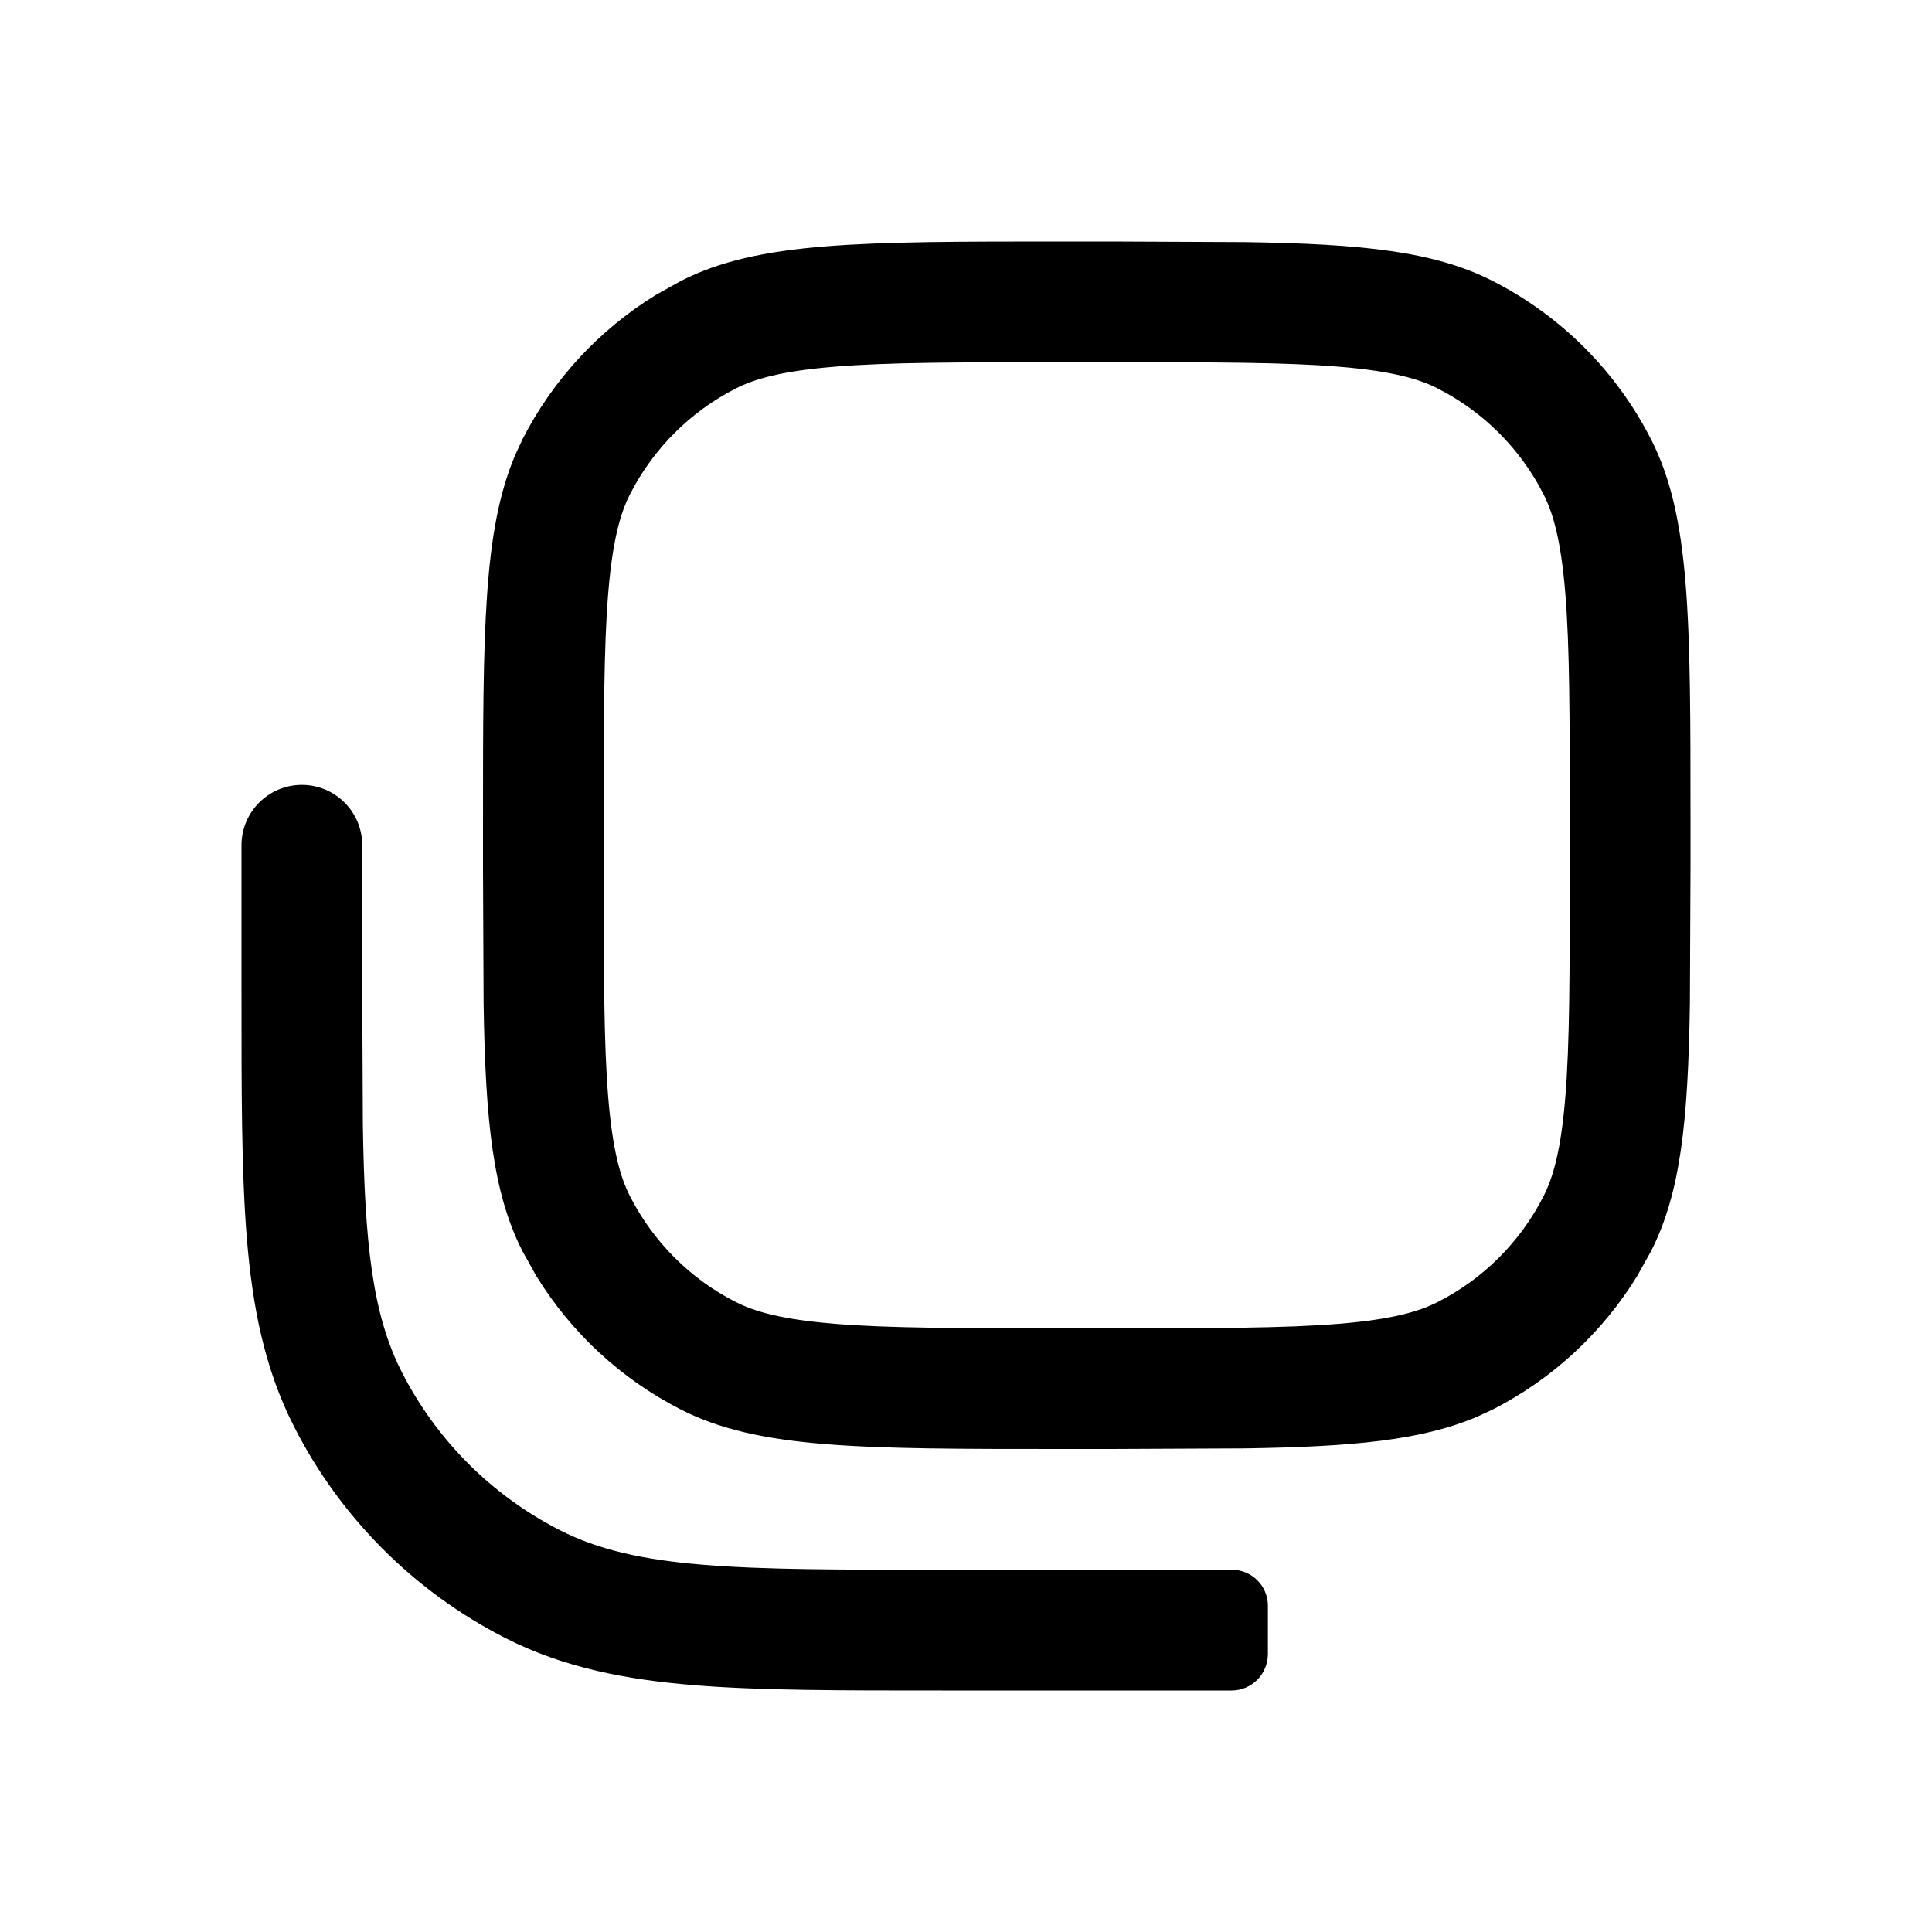
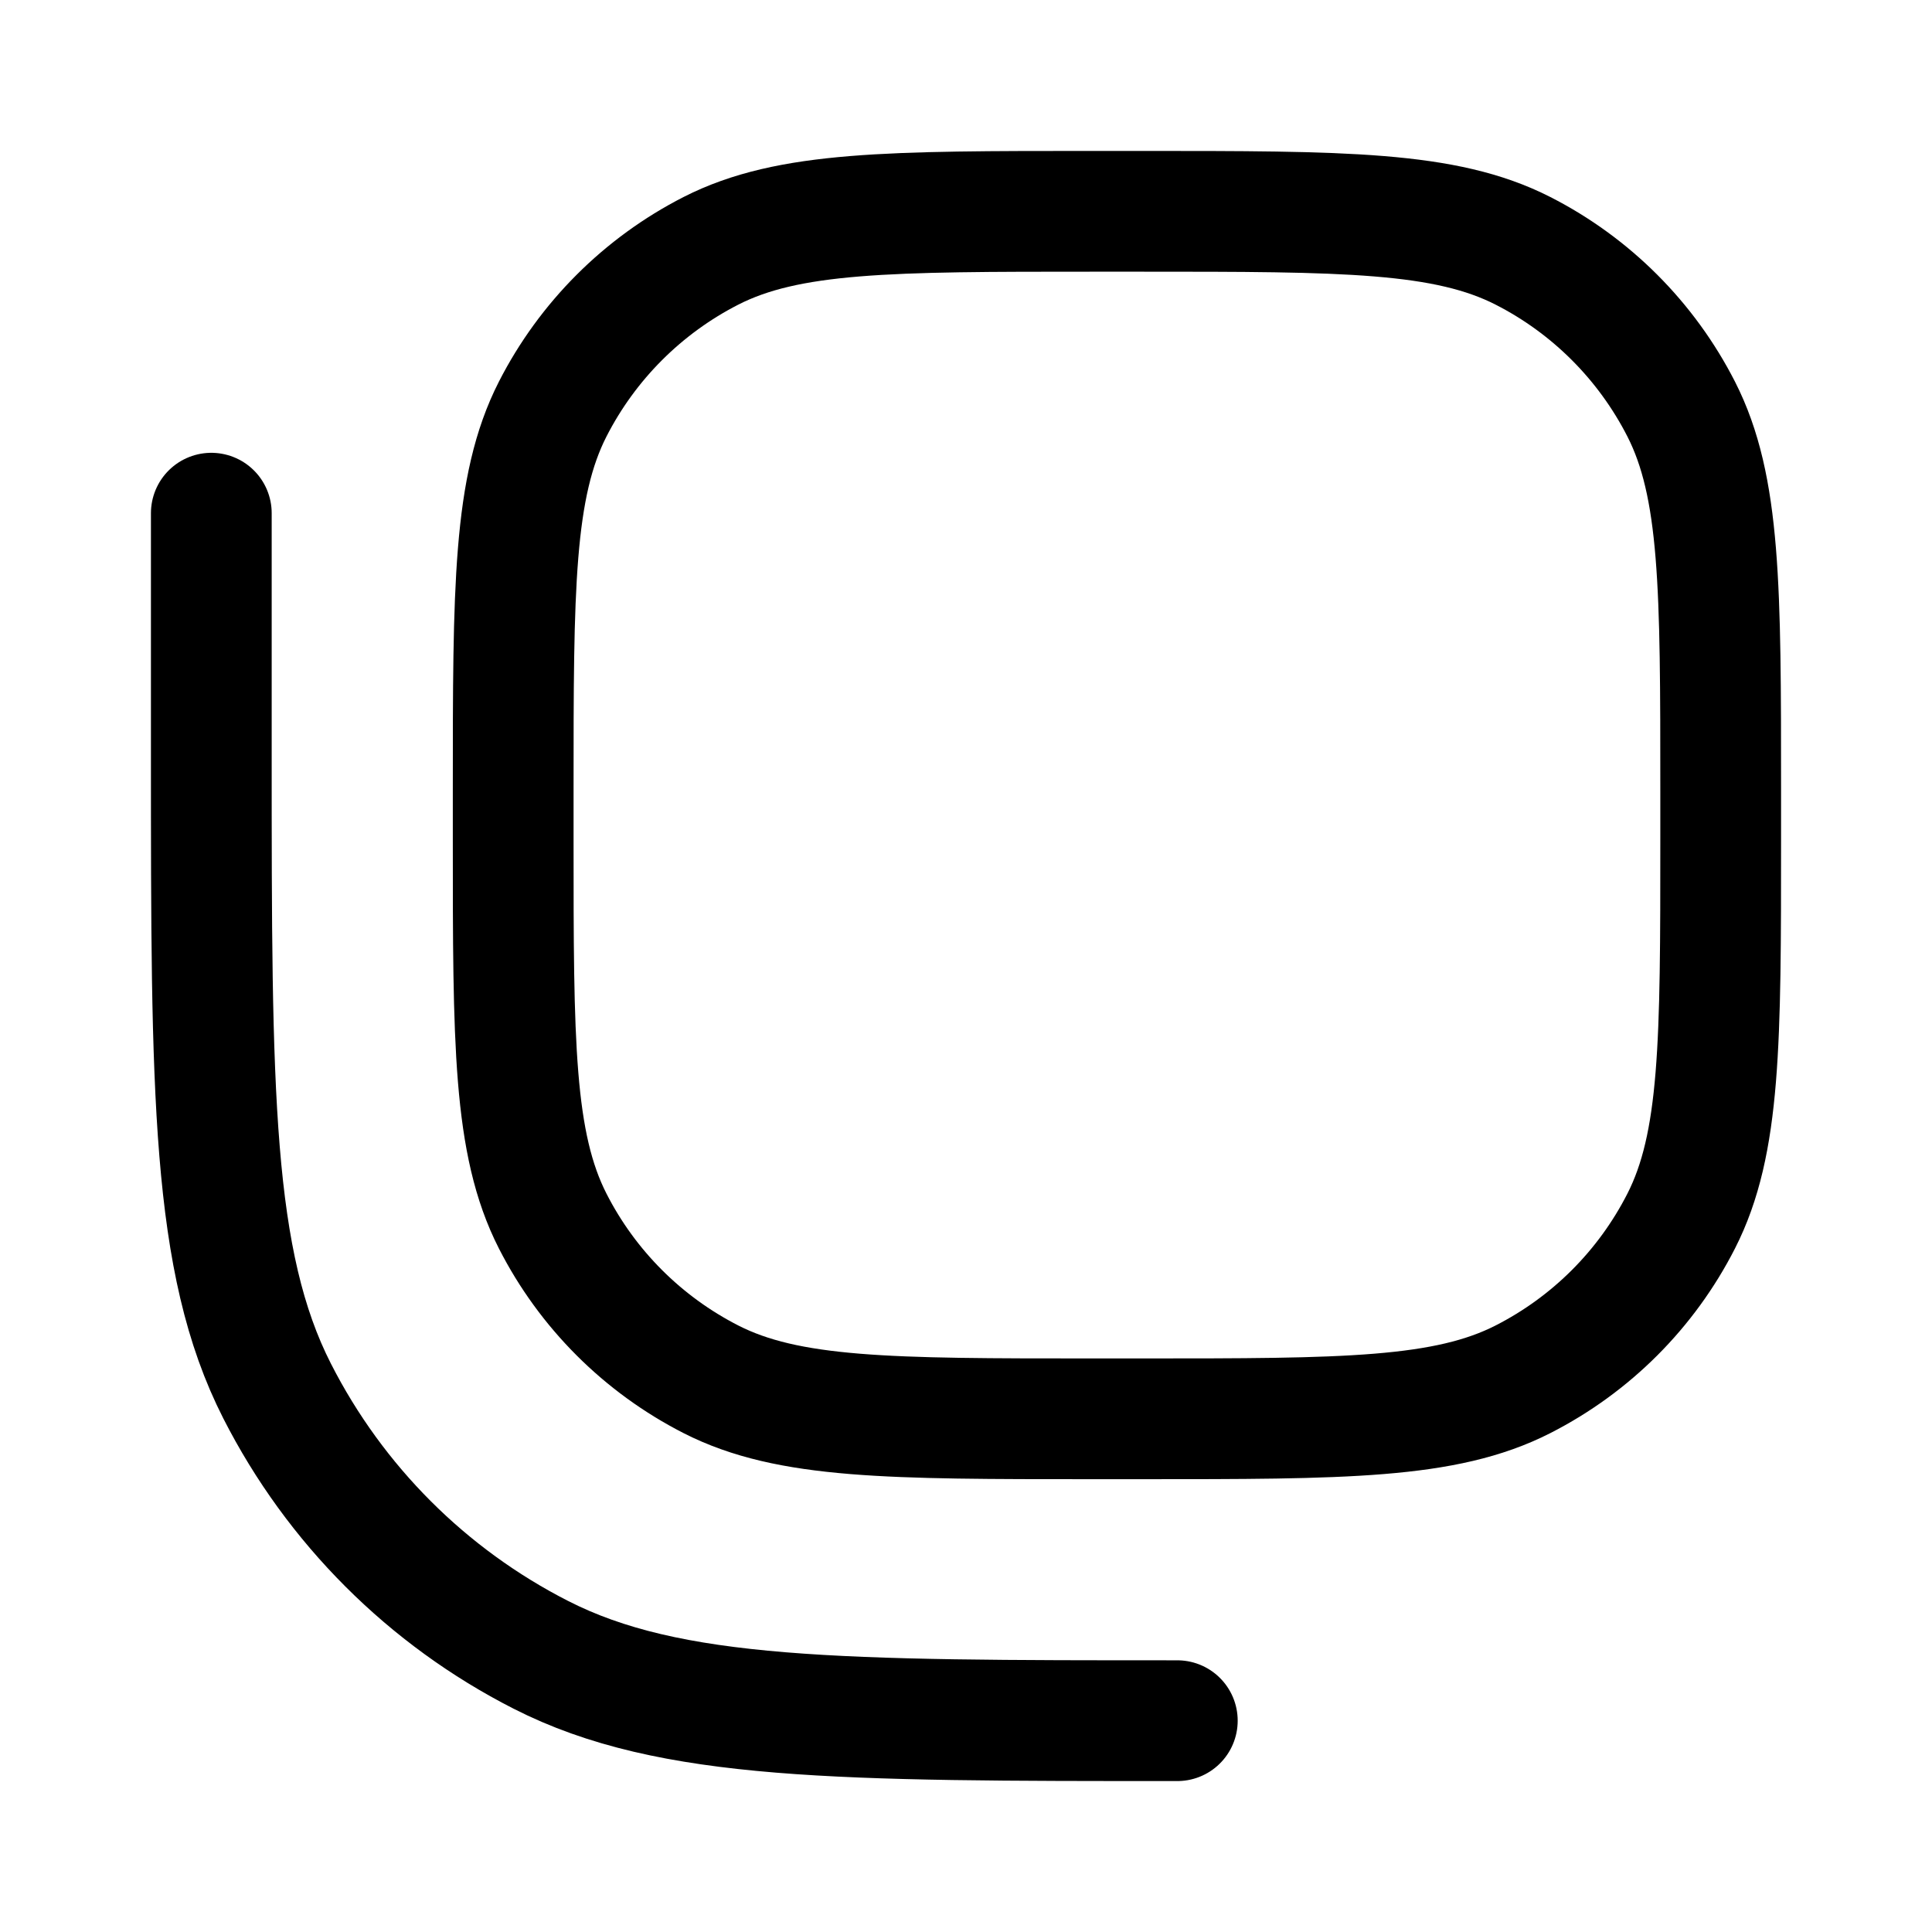
<svg xmlns="http://www.w3.org/2000/svg" width="16" height="16" viewBox="0 0 16 16" fill="none">
-   <path d="M2.5 6.5C2.776 6.5 3 6.724 3 7V8.2L3.005 9.312C3.02 10.288 3.082 10.881 3.327 11.362C3.615 11.927 4.073 12.385 4.638 12.673C5.279 13 6.12 13 7.8 13H10.2C10.366 12.999 10.5 13.133 10.5 13.298V13.698C10.5 13.864 10.366 14 10.2 14H7.8C6.976 14 6.298 14.001 5.748 13.956C5.186 13.91 4.669 13.812 4.184 13.565C3.431 13.181 2.819 12.569 2.436 11.816C2.188 11.331 2.09 10.814 2.044 10.252C1.999 9.702 2 9.024 2 8.2V7C2 6.724 2.224 6.5 2.5 6.5ZM10.312 2.005C11.288 2.02 11.881 2.082 12.362 2.327C12.927 2.615 13.385 3.073 13.673 3.638C14 4.279 14 5.12 14 6.8V7.2L13.995 8.312C13.98 9.288 13.918 9.881 13.673 10.362L13.558 10.568C13.269 11.038 12.856 11.421 12.362 11.673L12.239 11.73C11.779 11.928 11.207 11.981 10.312 11.995L9.2 12H8.8C7.12 12 6.279 12 5.638 11.673C5.144 11.421 4.731 11.038 4.442 10.568L4.327 10.362C4.082 9.881 4.02 9.288 4.005 8.312L4 7.2V6.8C4 5.225 4 4.388 4.27 3.761L4.327 3.638C4.579 3.144 4.962 2.731 5.432 2.442L5.638 2.327C6.279 2 7.12 2 8.8 2H9.2L10.312 2.005ZM8.8 3C7.943 3 7.361 3 6.911 3.037C6.473 3.073 6.248 3.138 6.092 3.218C5.716 3.41 5.41 3.716 5.218 4.092C5.138 4.248 5.073 4.473 5.037 4.911C5 5.361 5 5.943 5 6.8V7.2C5 8.057 5 8.639 5.037 9.089C5.073 9.527 5.138 9.752 5.218 9.908C5.41 10.284 5.716 10.591 6.092 10.782C6.248 10.862 6.473 10.927 6.911 10.963C7.361 11 7.943 11 8.8 11H9.2C10.057 11 10.639 11 11.089 10.963C11.527 10.927 11.752 10.862 11.908 10.782C12.284 10.591 12.591 10.284 12.782 9.908C12.862 9.752 12.927 9.527 12.963 9.089C13 8.639 13 8.057 13 7.2V6.8C13 5.943 13 5.361 12.963 4.911C12.927 4.473 12.862 4.248 12.782 4.092C12.591 3.716 12.284 3.41 11.908 3.218C11.752 3.138 11.527 3.073 11.089 3.037C10.639 3 10.057 3 9.2 3H8.8Z" fill="black" />
+   <path d="M1.75 4.25V6.25C1.75 9.05 1.75 10.45 2.295 11.52C2.774 12.461 3.539 13.226 4.48 13.705C5.55 14.25 6.95 14.25 9.75 14.25M9.05 11.75H9.45C11.13 11.75 11.97 11.75 12.612 11.423C13.177 11.135 13.635 10.677 13.923 10.112C14.25 9.47 14.25 8.63 14.25 6.95V6.55C14.25 4.87 14.25 4.03 13.923 3.388C13.635 2.824 13.177 2.365 12.612 2.077C11.97 1.75 11.13 1.75 9.45 1.75H9.05C7.37 1.75 6.53 1.75 5.888 2.077C5.324 2.365 4.865 2.824 4.577 3.388C4.25 4.03 4.25 4.87 4.25 6.55V6.95C4.25 8.63 4.25 9.47 4.577 10.112C4.865 10.677 5.324 11.135 5.888 11.423C6.53 11.75 7.37 11.75 9.05 11.75Z" stroke="black" stroke-linecap="round" />
</svg>
